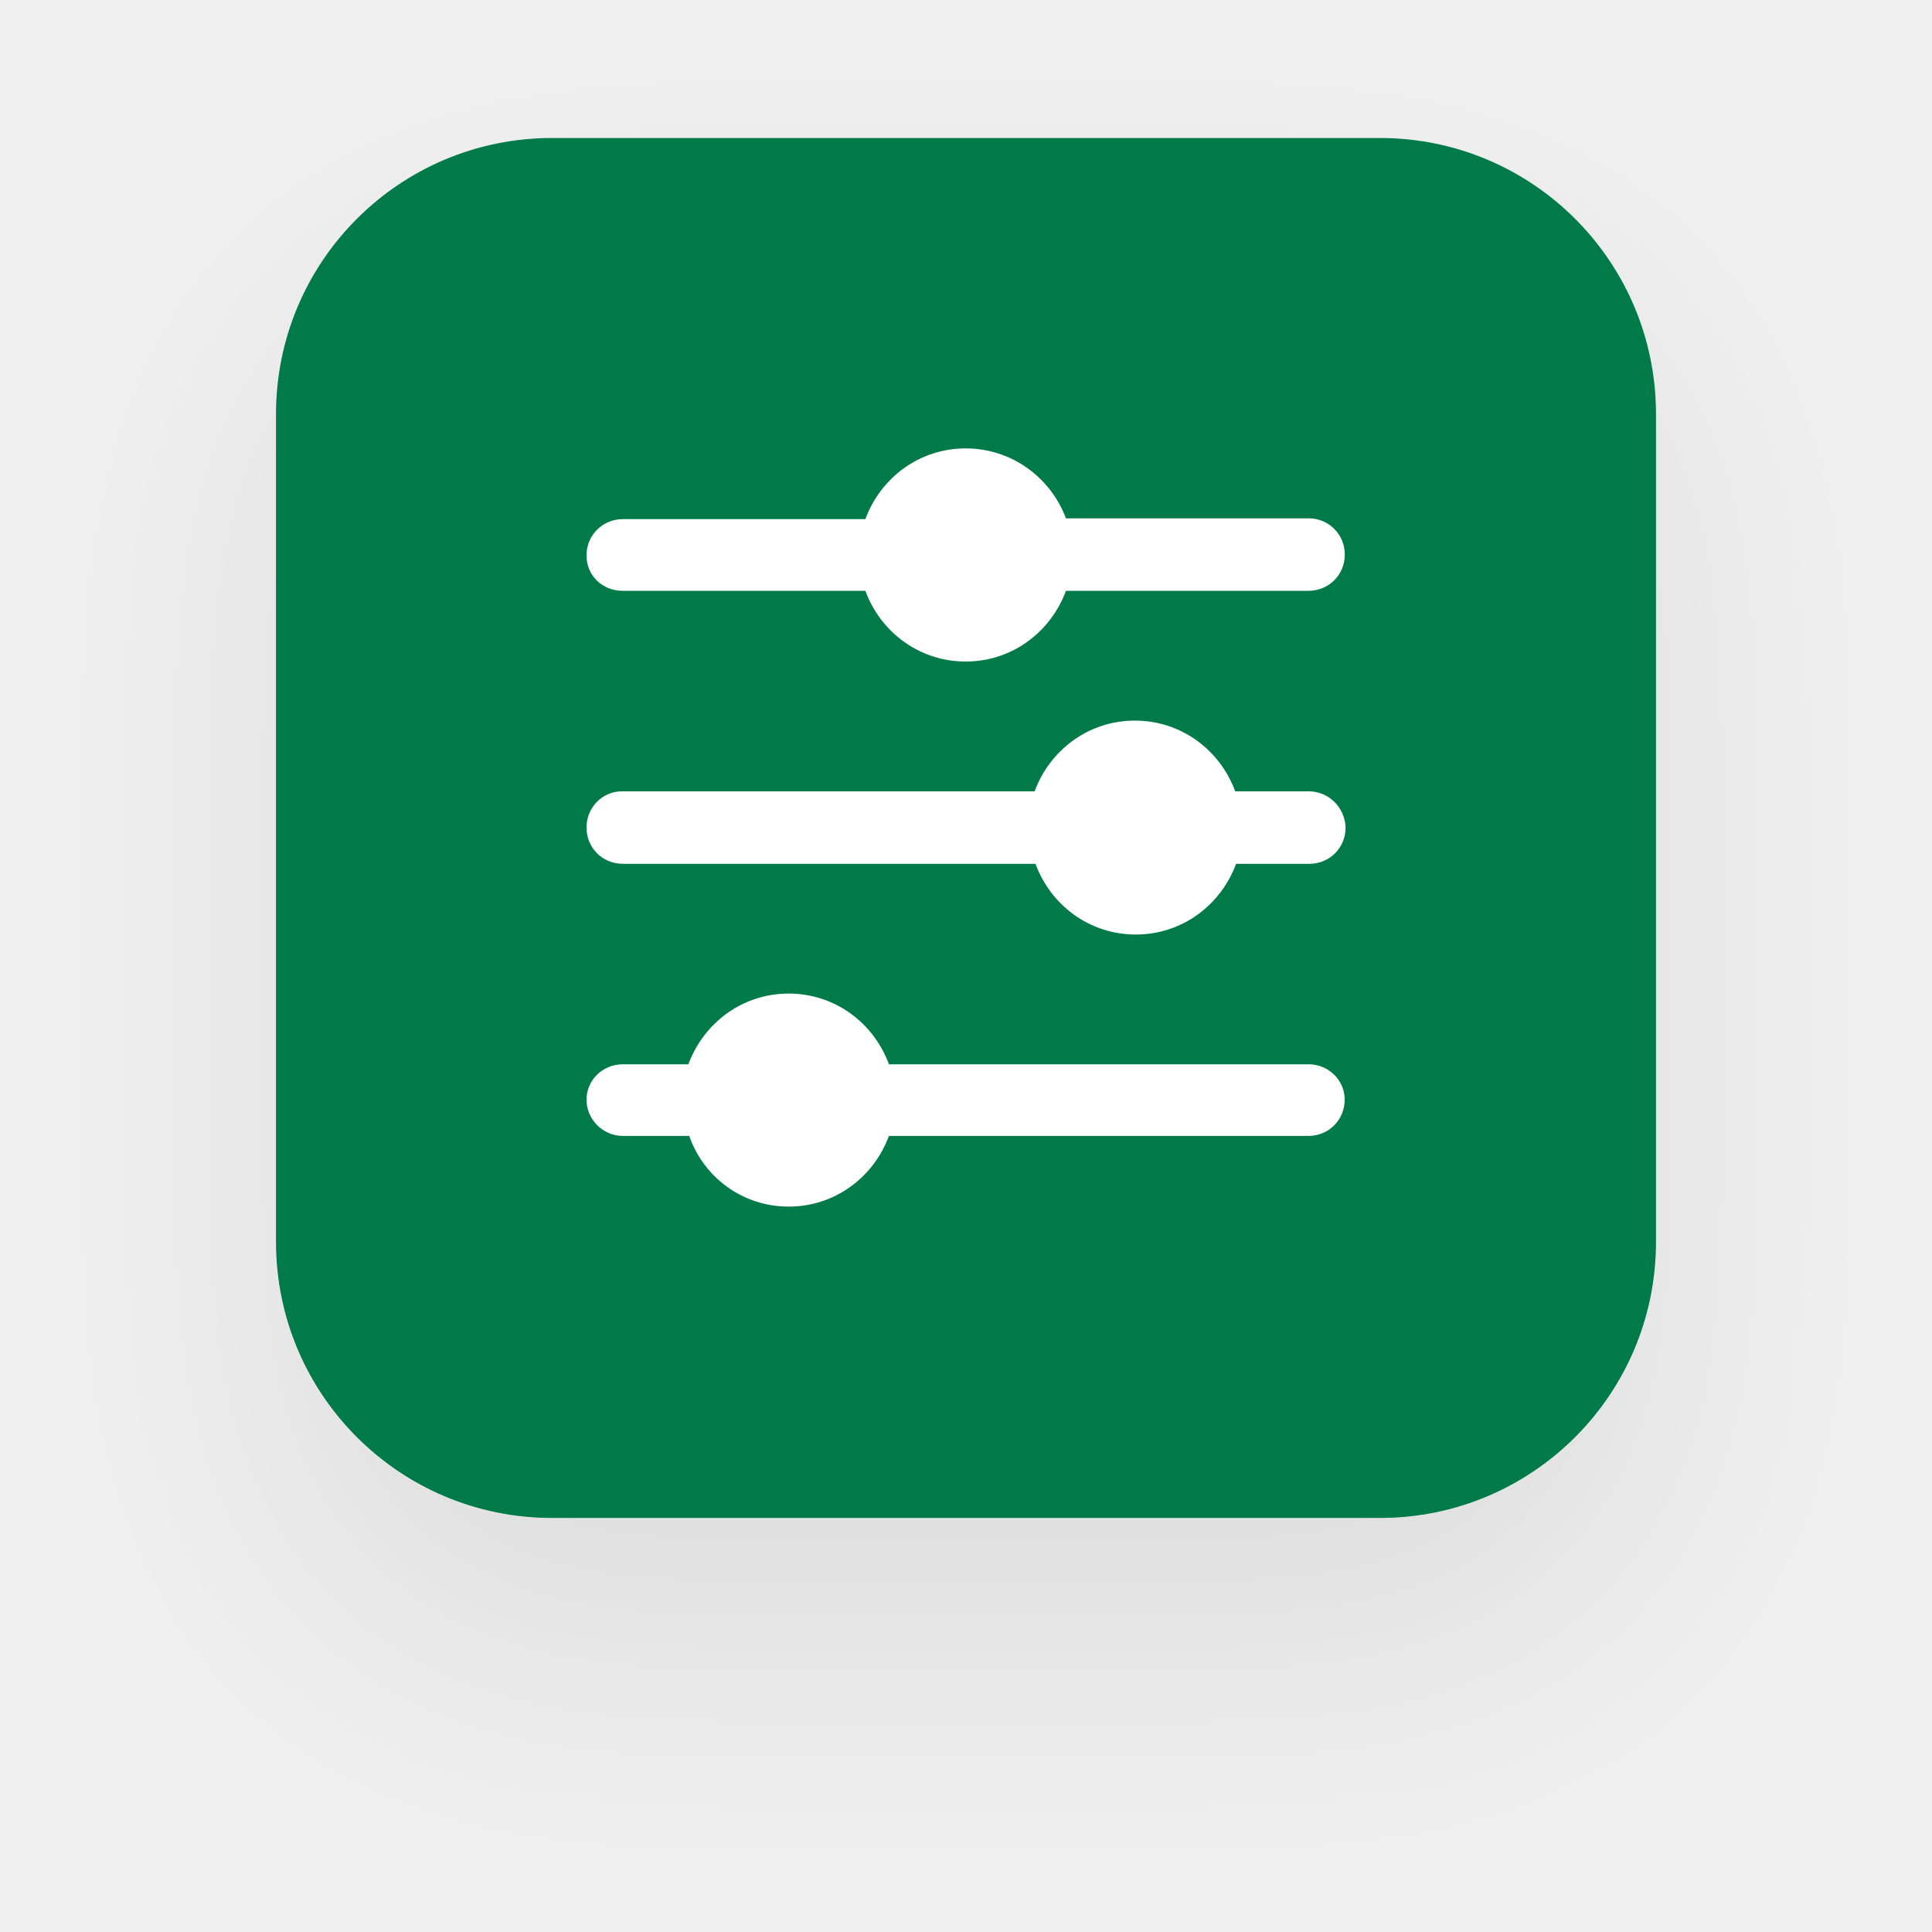
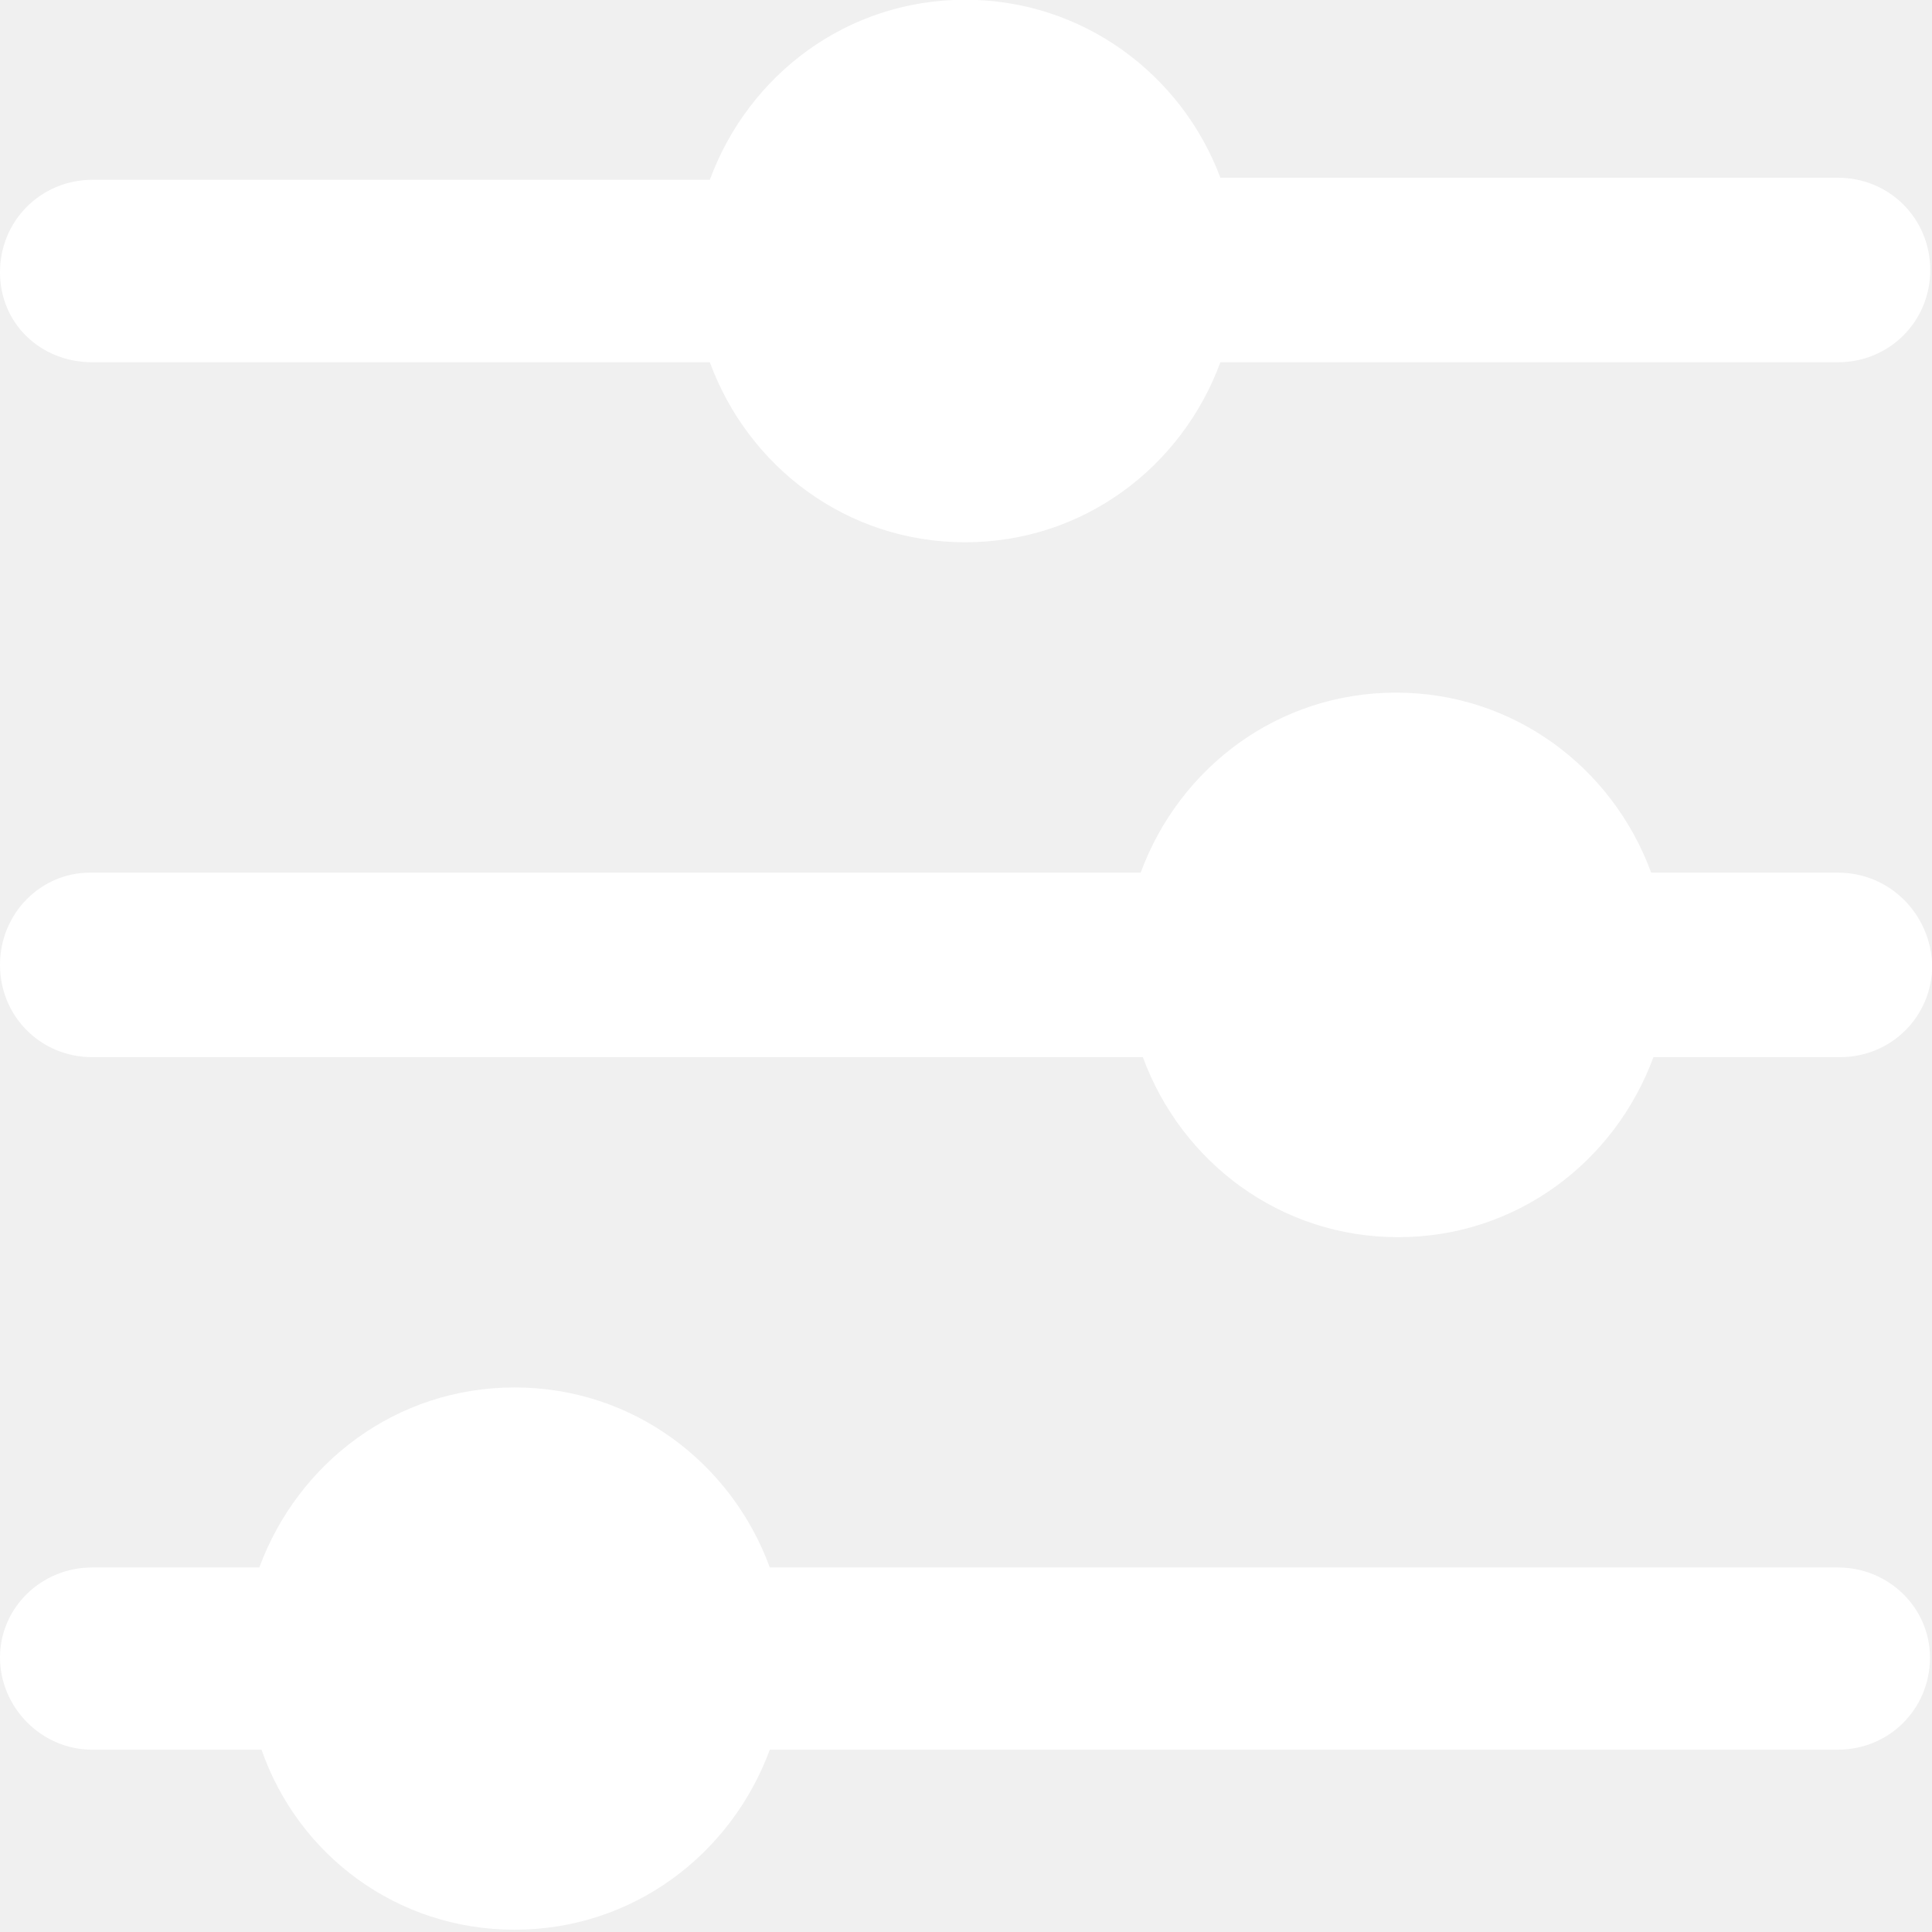
- <svg xmlns="http://www.w3.org/2000/svg" width="56" height="56" viewBox="0 0 56 56" fill="none">
-   <g filter="url(#filter0_bd_2060_11312)">
-     <rect x="8" y="4" width="40" height="40" rx="8" fill="#007A49" />
-     <g clip-path="url(#clip0_2060_11312)">
-       <path d="M37.926 22.937H35.803C35.364 21.741 34.239 20.887 32.896 20.887C31.552 20.887 30.43 21.741 29.989 22.937H18.025C17.464 22.937 17 23.401 17 23.987C17 24.574 17.464 25.038 18.05 25.038H30.014C30.453 26.234 31.577 27.088 32.921 27.088C34.265 27.088 35.387 26.234 35.828 25.038H37.952C38.538 25.038 39.003 24.574 39.003 23.987C38.98 23.401 38.516 22.937 37.929 22.937H37.926Z" fill="white" />
-       <path d="M37.926 30.849H25.766C25.328 29.653 24.203 28.799 22.86 28.799C21.516 28.799 20.394 29.653 19.953 30.849H18.05C17.464 30.849 17 31.313 17 31.874C17 32.435 17.464 32.925 18.05 32.925H19.978C20.394 34.12 21.516 34.974 22.86 34.974C24.203 34.974 25.325 34.12 25.766 32.925H37.926C38.513 32.925 38.977 32.46 38.977 31.874C38.977 31.313 38.513 30.849 37.926 30.849Z" fill="white" />
-       <path d="M18.05 17.125H25.083C25.522 18.321 26.646 19.175 27.99 19.175C29.334 19.175 30.456 18.321 30.897 17.125H37.929C38.516 17.125 38.98 16.661 38.98 16.075C38.98 15.488 38.516 15.024 37.929 15.024H30.897C30.458 13.851 29.334 12.997 27.99 12.997C26.646 12.997 25.524 13.851 25.083 15.047H18.05C17.464 15.05 17 15.514 17 16.1C17 16.687 17.464 17.125 18.05 17.125Z" fill="white" />
-     </g>
+ <svg xmlns="http://www.w3.org/2000/svg" viewBox="0 0 22 22" fill="none">
+   <g clip-path="url(#clip0_2060_11436)">
+     <path d="M20.927 9.937H18.802C18.364 8.741 17.239 7.887 15.896 7.887C14.552 7.887 13.43 8.741 12.989 9.937H1.025C0.464 9.937 0 10.401 0 10.987C0 11.574 0.464 12.038 1.051 12.038H13.014C13.453 13.234 14.577 14.088 15.921 14.088C17.265 14.088 18.387 13.234 18.828 12.038H20.952C21.538 12.038 22.003 11.574 22.003 10.987C21.98 10.401 21.515 9.937 20.929 9.937H20.927Z" fill="white" />
+     <path d="M20.927 17.849H8.766C8.328 16.653 7.203 15.799 5.86 15.799C4.516 15.799 3.394 16.653 2.953 17.849H1.051C0.464 17.849 0 18.313 0 18.874C0 19.435 0.464 19.924 1.051 19.924H2.978C3.394 21.12 4.516 21.974 5.86 21.974C7.203 21.974 8.325 21.12 8.766 19.924H20.927C21.513 19.924 21.977 19.46 21.977 18.874C21.977 18.313 21.513 17.849 20.927 17.849Z" fill="white" />
+     <path d="M1.051 4.125H8.083C8.522 5.321 9.646 6.175 10.99 6.175C12.334 6.175 13.456 5.321 13.897 4.125H20.929C21.515 4.125 21.98 3.661 21.98 3.075C21.98 2.488 21.515 2.024 20.929 2.024H13.897C13.458 0.851 12.334 -0.003 10.99 -0.003C9.646 -0.003 8.524 0.851 8.083 2.047H1.051C0.464 2.05 0 2.514 0 3.1C0 3.687 0.464 4.125 1.051 4.125Z" fill="white" />
  </g>
  <defs>
-     <filter id="filter0_bd_2060_11312" x="-42" y="-46" width="140" height="140" filterUnits="userSpaceOnUse" color-interpolation-filters="sRGB">
-       <feFlood flood-opacity="0" result="BackgroundImageFix" />
-       <feGaussianBlur in="BackgroundImageFix" stdDeviation="25" />
-       <feComposite in2="SourceAlpha" operator="in" result="effect1_backgroundBlur_2060_11312" />
-       <feColorMatrix in="SourceAlpha" type="matrix" values="0 0 0 0 0 0 0 0 0 0 0 0 0 0 0 0 0 0 127 0" result="hardAlpha" />
-       <feOffset dy="4" />
-       <feGaussianBlur stdDeviation="4" />
-       <feComposite in2="hardAlpha" operator="out" />
-       <feColorMatrix type="matrix" values="0 0 0 0 0 0 0 0 0 0 0 0 0 0 0 0 0 0 0.08 0" />
-       <feBlend mode="normal" in2="effect1_backgroundBlur_2060_11312" result="effect2_dropShadow_2060_11312" />
-       <feBlend mode="normal" in="SourceGraphic" in2="effect2_dropShadow_2060_11312" result="shape" />
-     </filter>
-     <clipPath id="clip0_2060_11312">
-       <rect width="22" height="21.974" fill="white" transform="translate(17 13)" />
+     <clipPath id="clip0_2060_11436">
+       <rect width="22" height="21.974" fill="white" />
    </clipPath>
  </defs>
</svg>
